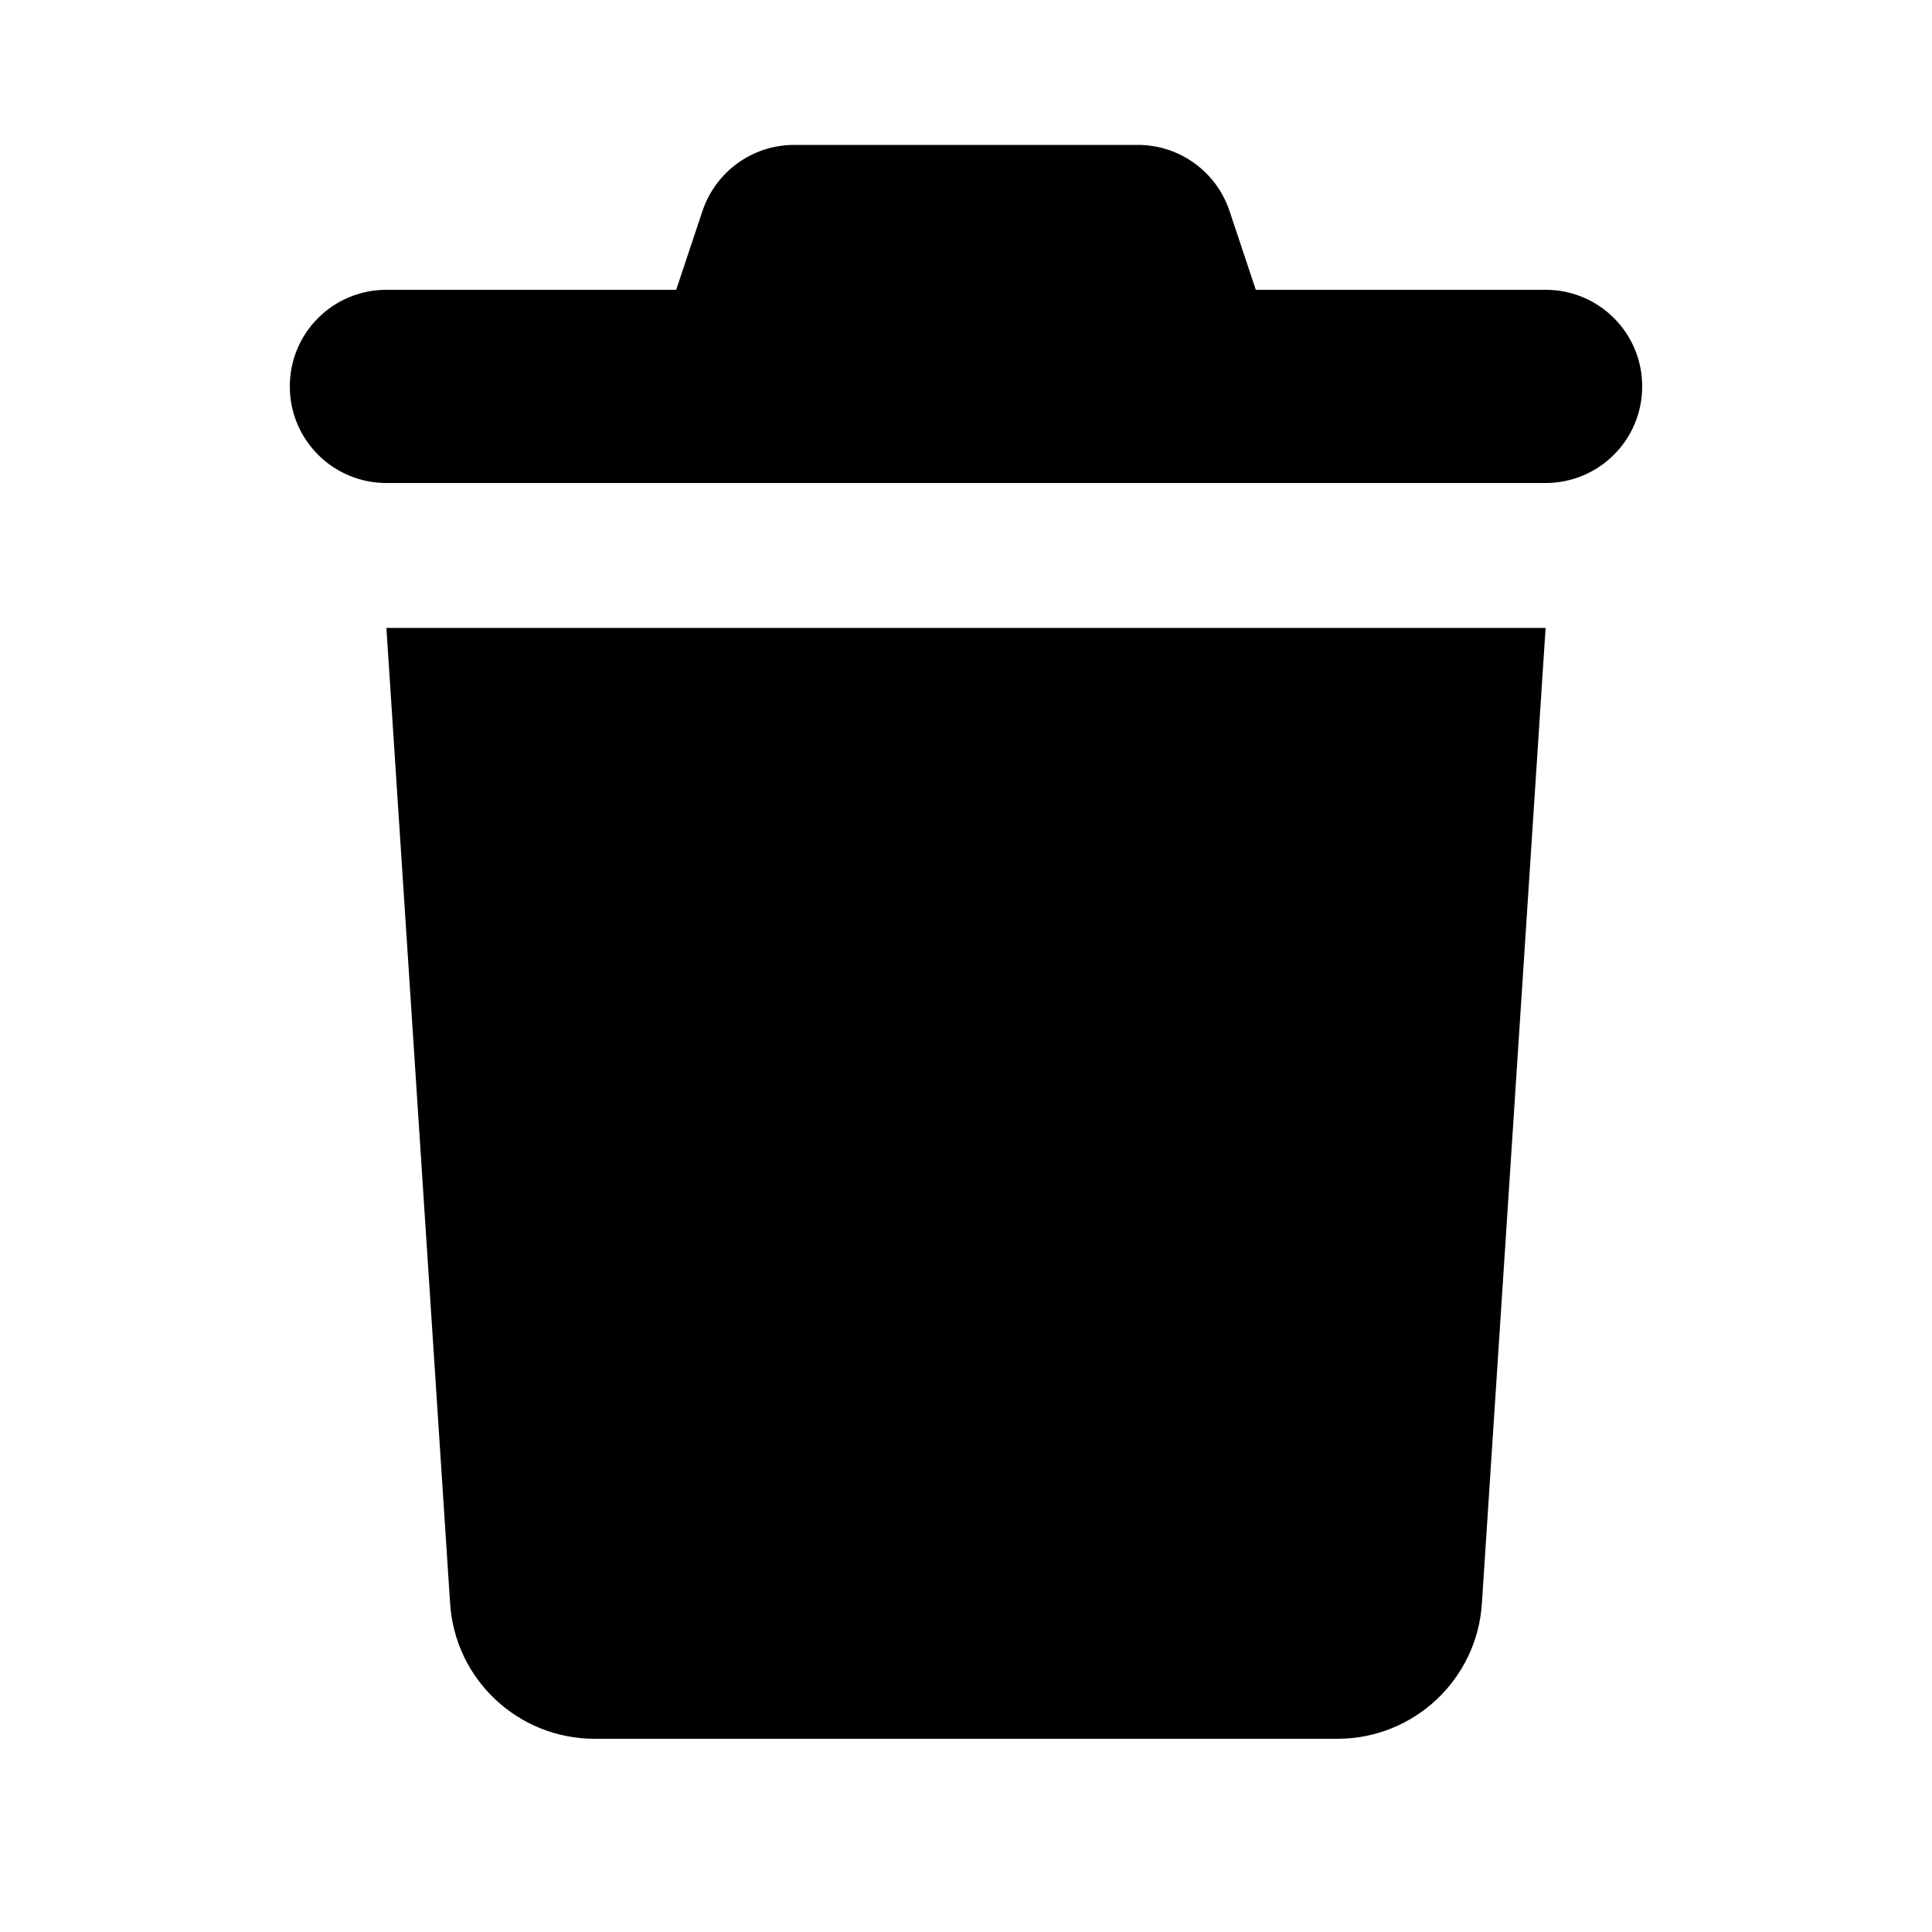
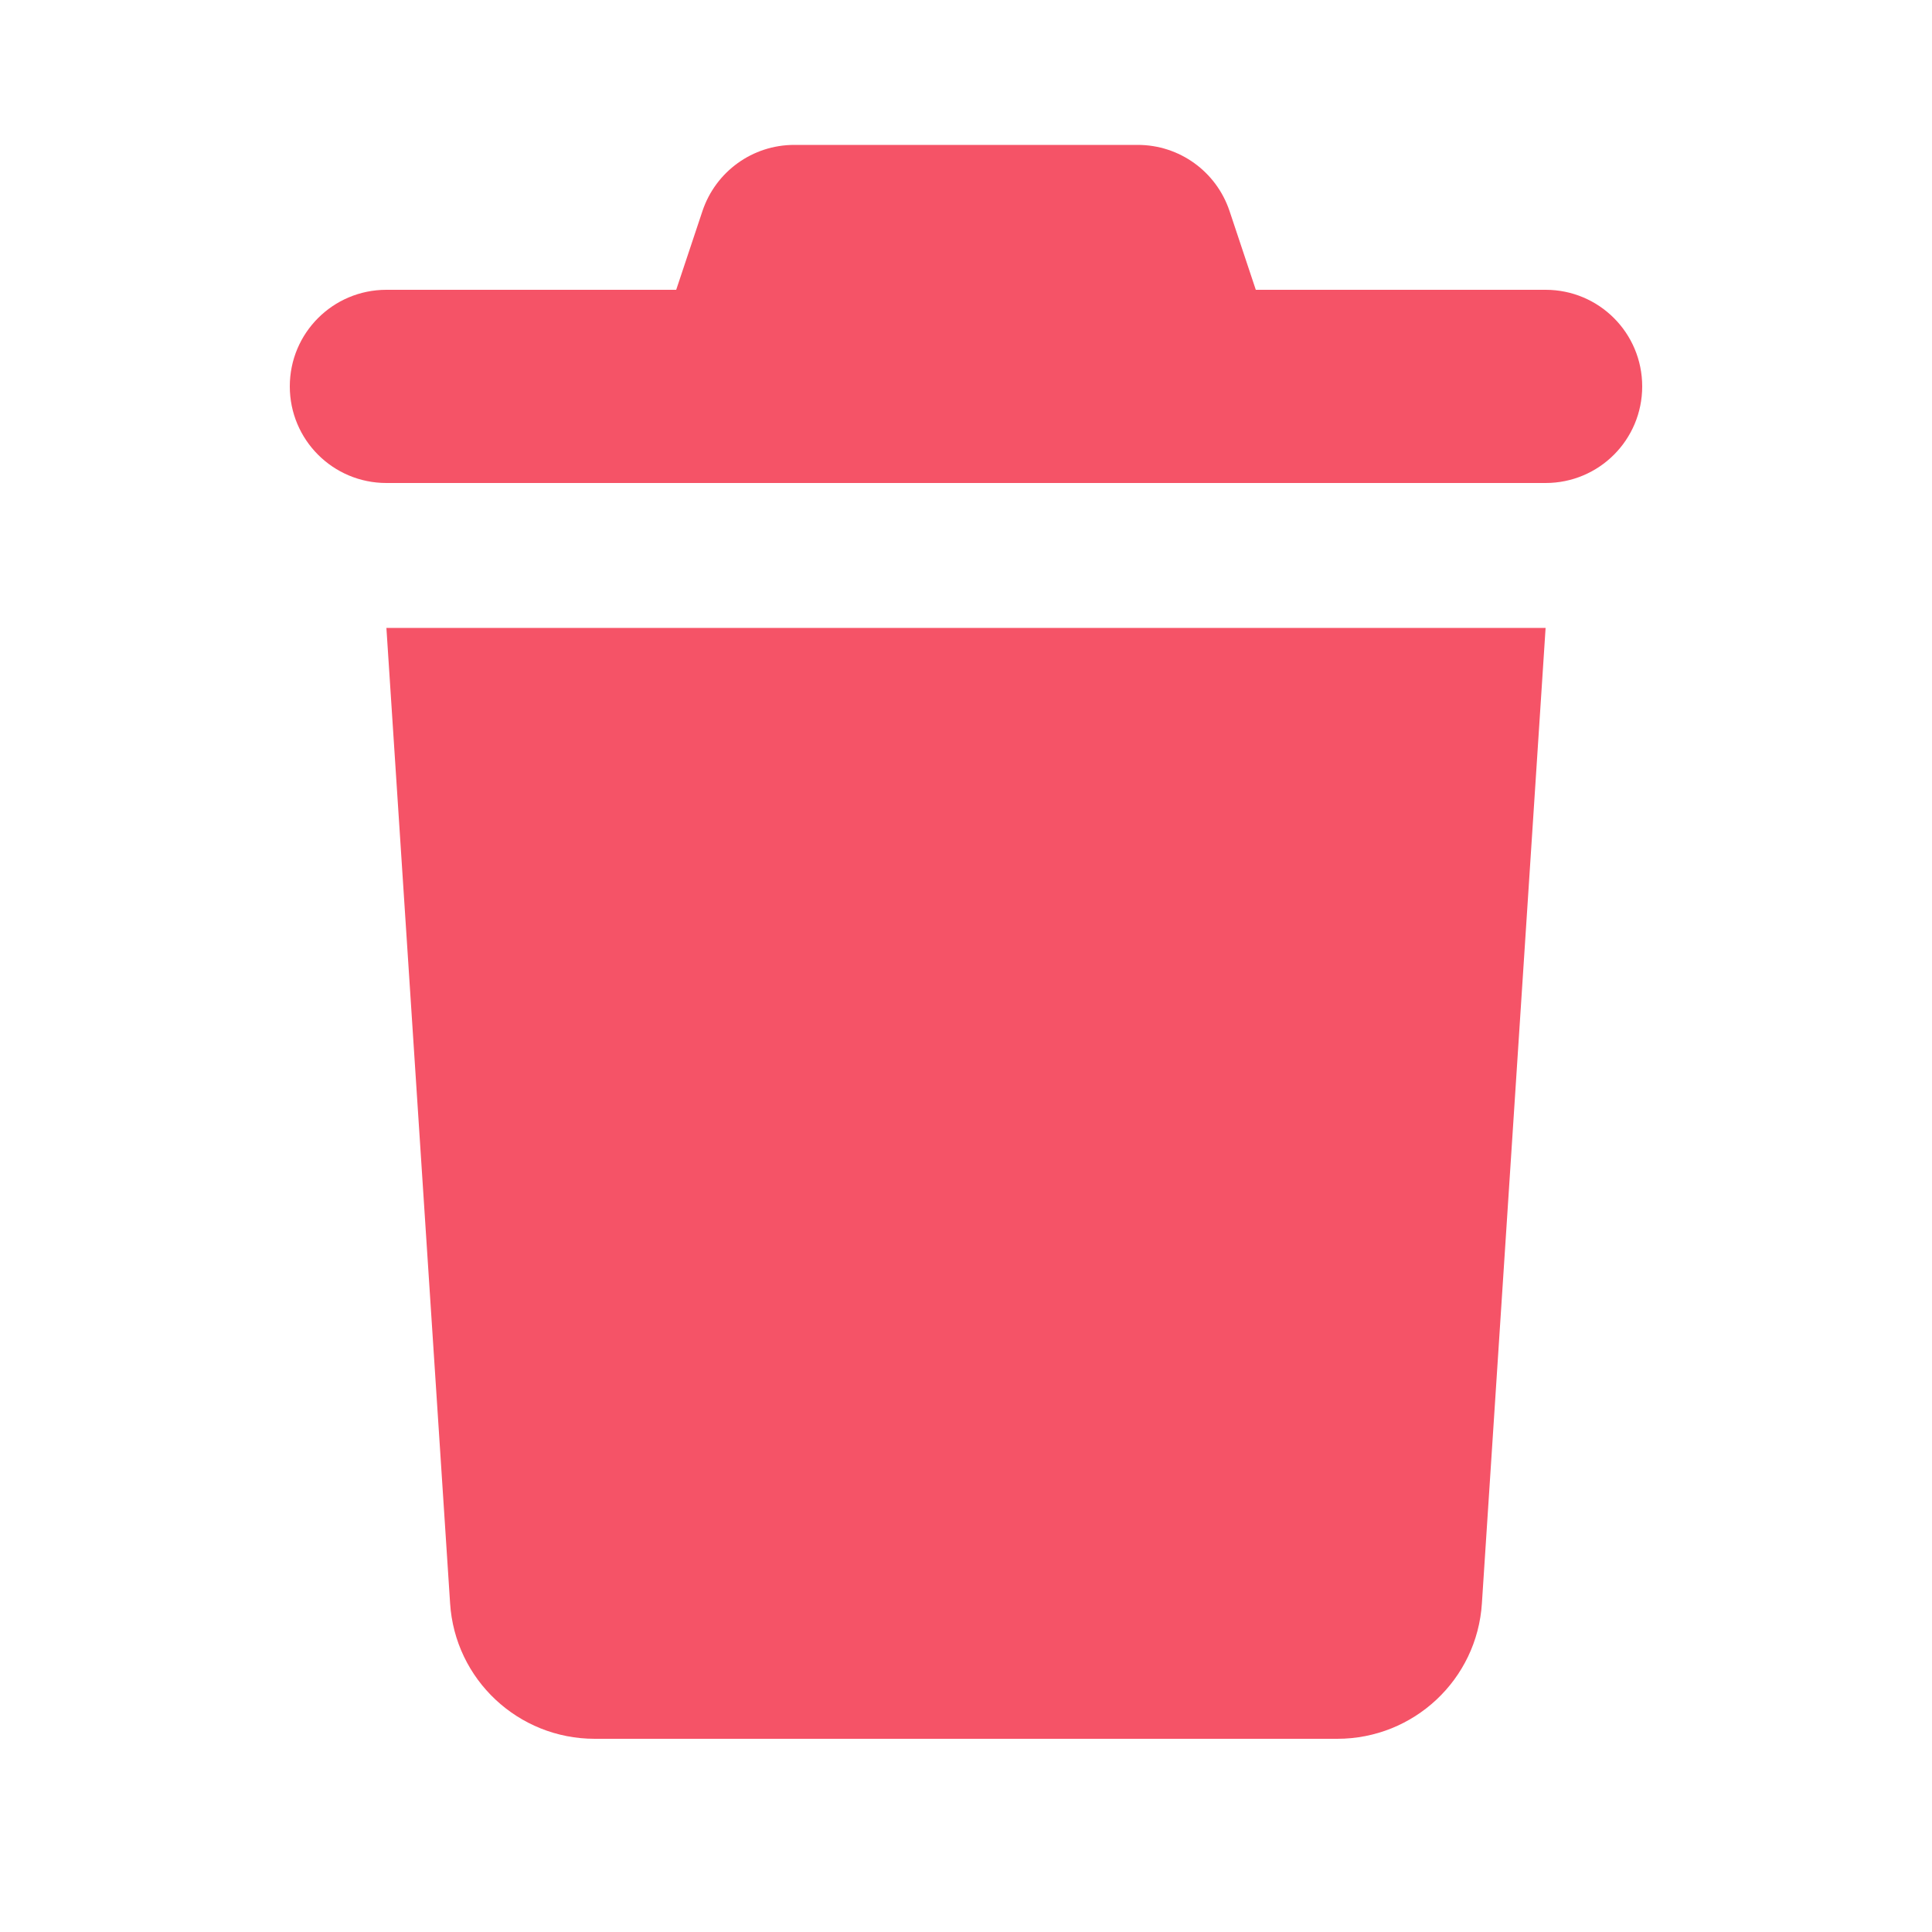
<svg xmlns="http://www.w3.org/2000/svg" viewBox="0 0 640 640">
-   <path d="M232.7 69.9L224 96L128 96C110.3 96 96 110.3 96 128C96 145.7 110.3 160 128 160L512 160C529.7 160 544 145.7 544 128C544 110.3 529.7 96 512 96L416 96L407.3 69.9C402.9 56.8 390.7 48 376.9 48L263.1 48C249.3 48 237.1 56.8 232.7 69.9zM512 208L128 208L149.1 531.1C150.7 556.4 171.7 576 197 576L443 576C468.3 576 489.3 556.4 490.9 531.1L512 208z" />
+   <path fill="#f55367" d="M232.7 69.9L224 96L128 96C110.3 96 96 110.3 96 128C96 145.7 110.3 160 128 160L512 160C529.7 160 544 145.7 544 128C544 110.3 529.7 96 512 96L416 96L407.3 69.9C402.9 56.8 390.7 48 376.9 48L263.1 48C249.3 48 237.1 56.8 232.7 69.9zM512 208L128 208L149.1 531.1C150.7 556.4 171.7 576 197 576L443 576C468.3 576 489.3 556.4 490.9 531.1L512 208z" />
</svg>
